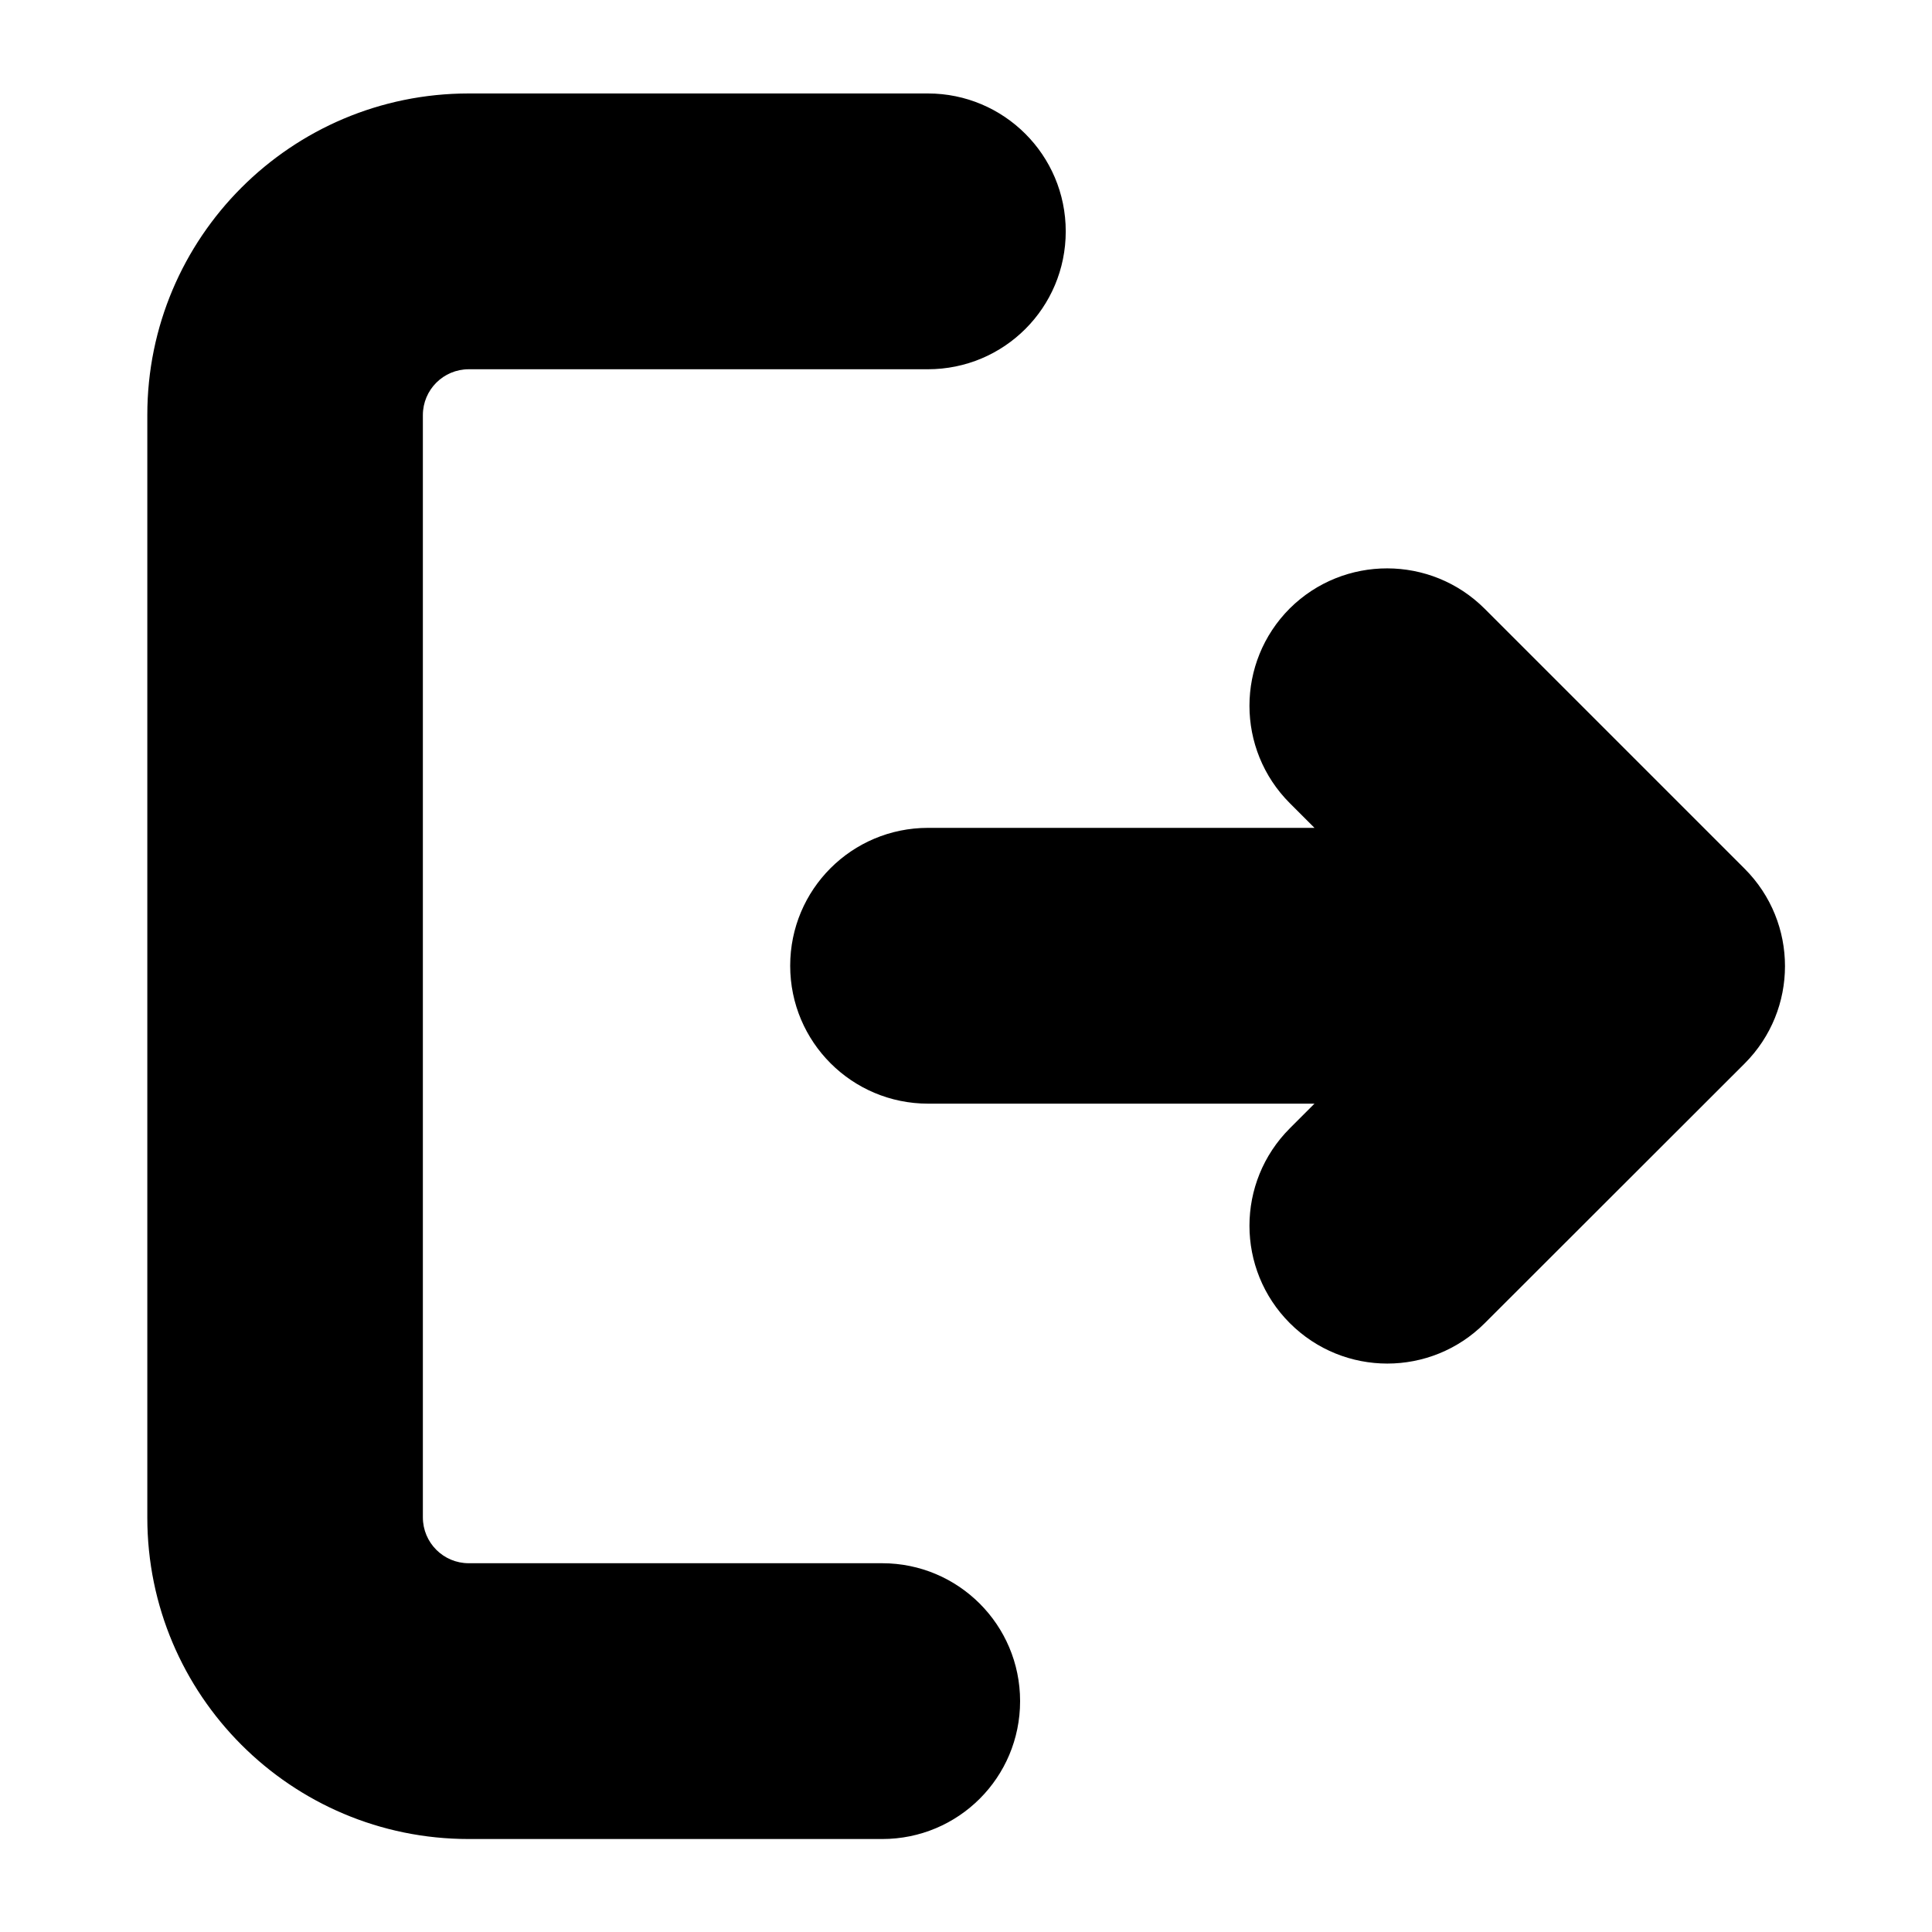
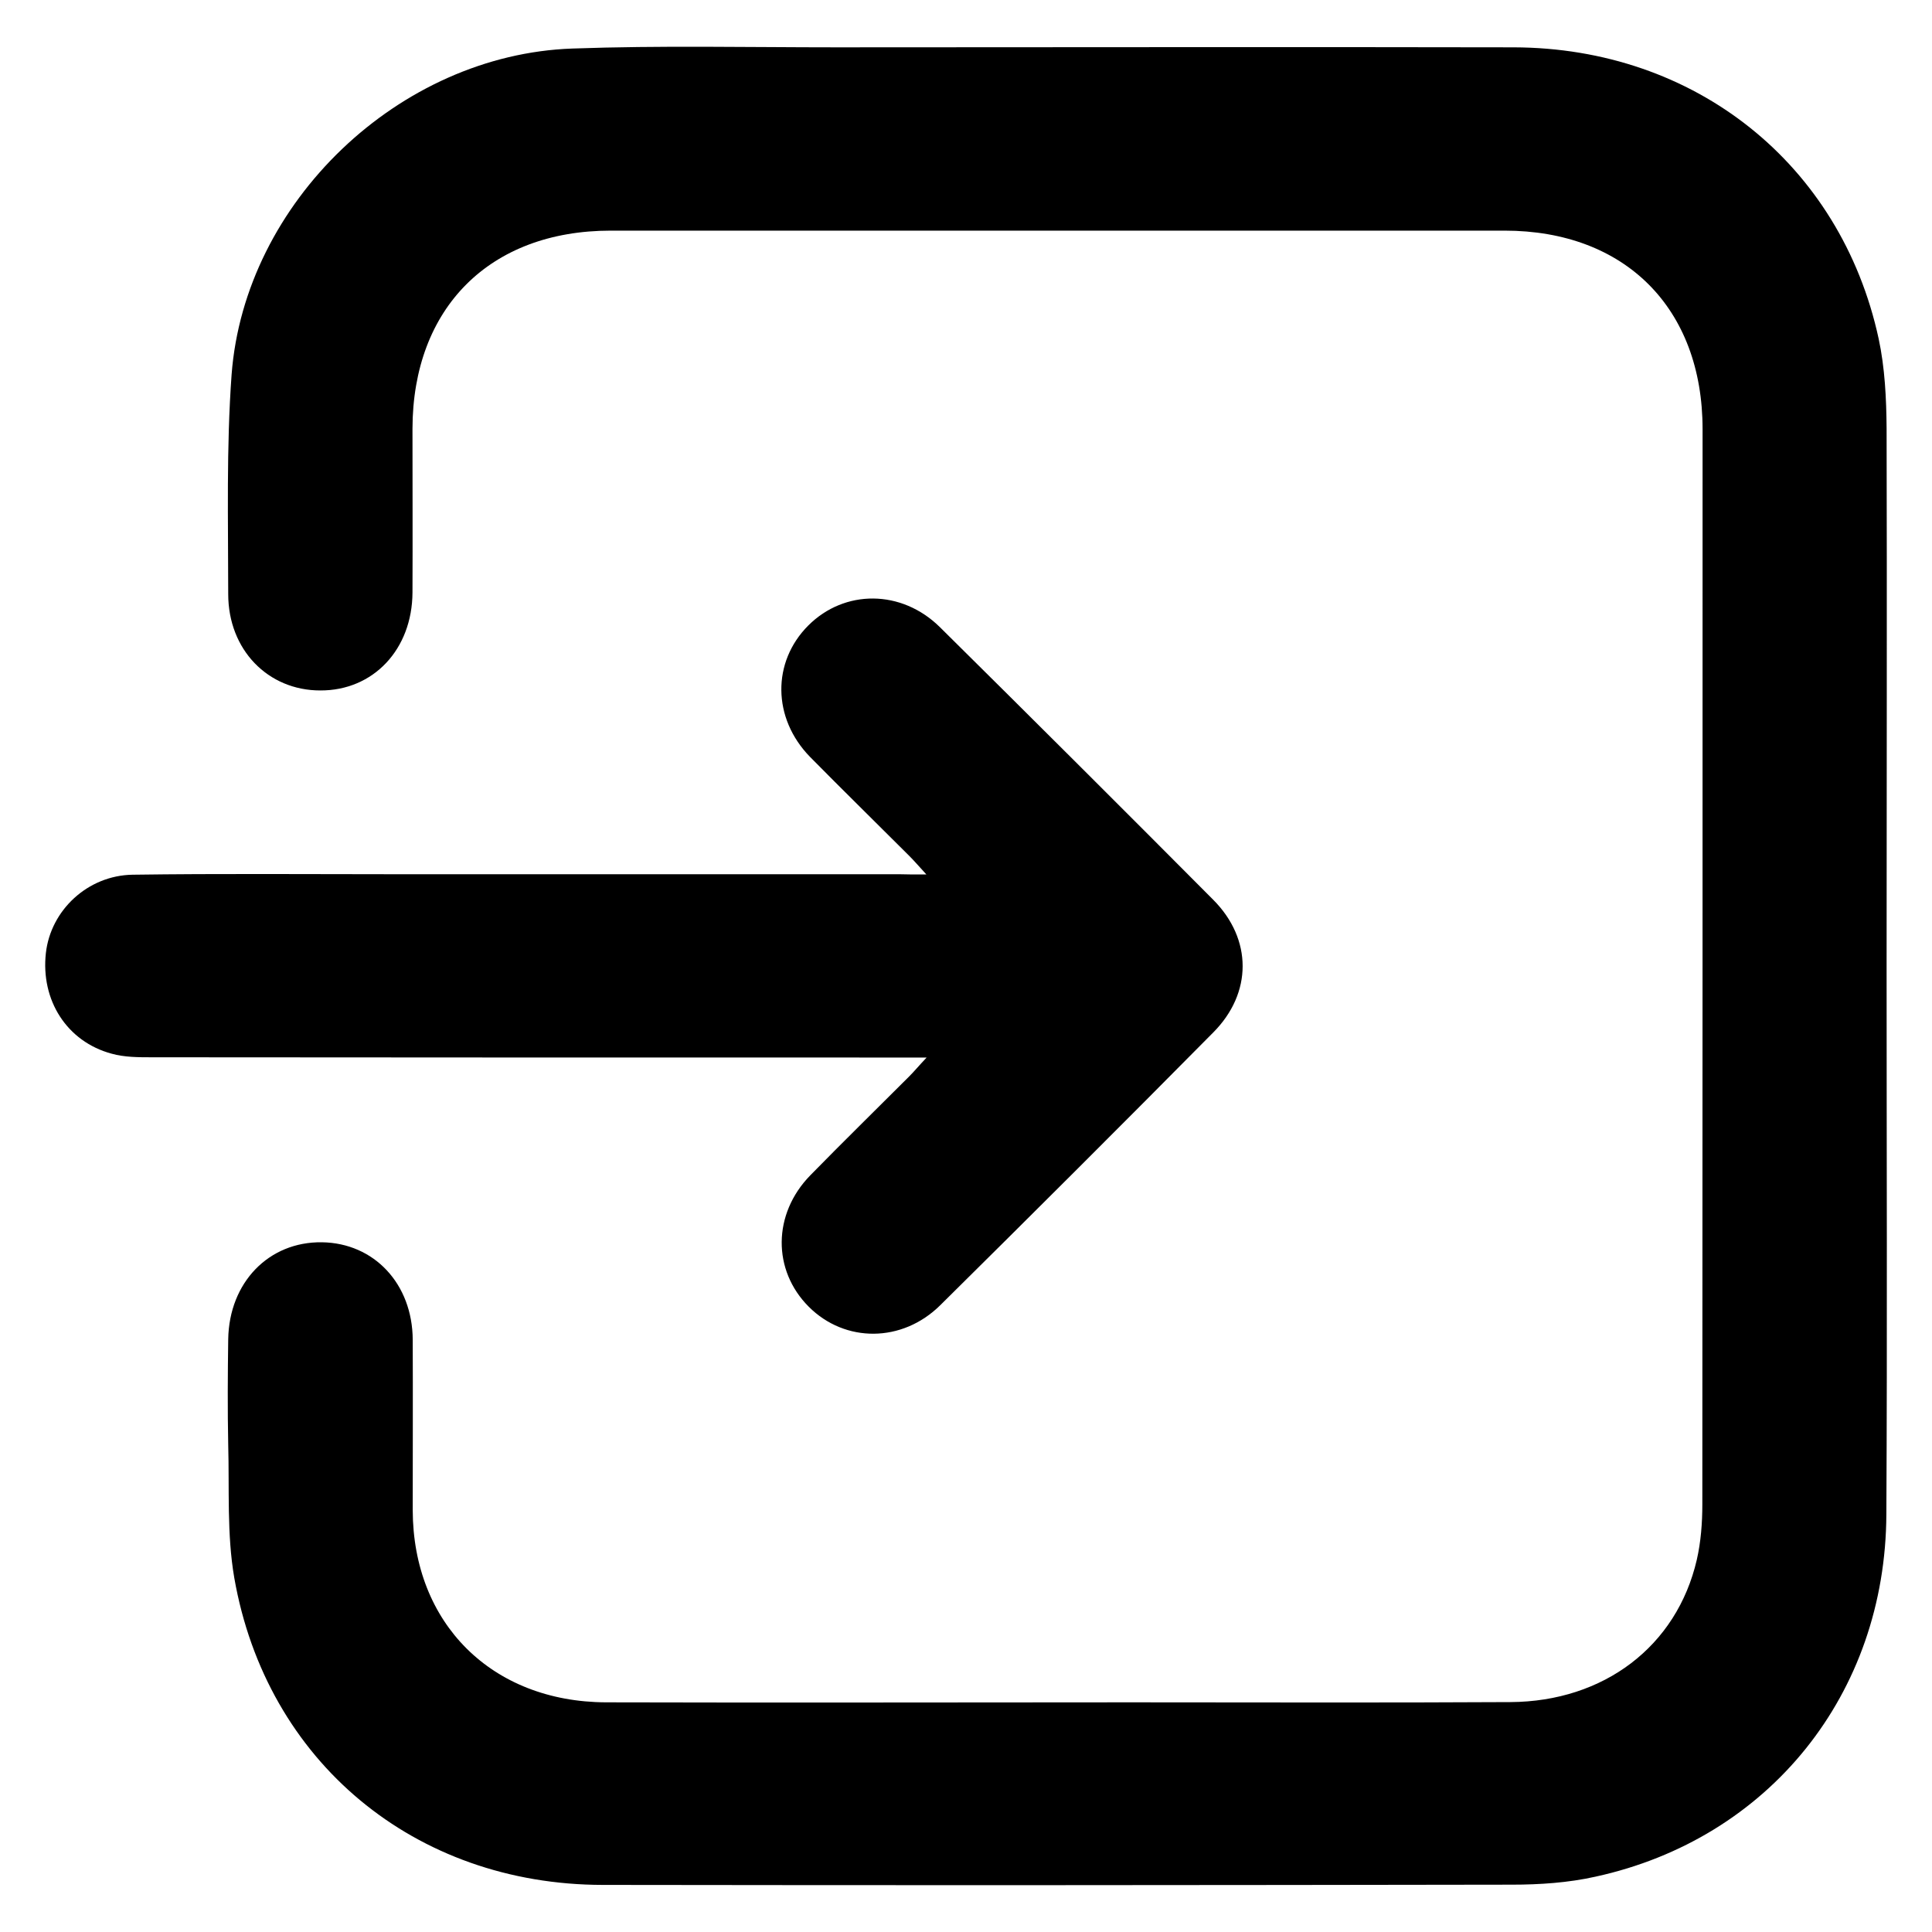
- <svg xmlns="http://www.w3.org/2000/svg" version="1.1" x="0px" y="0px" viewBox="0 0 800 800" style="enable-background:new 0 0 800 800;" xml:space="preserve">
-   <path id="形状结合" d="M384.2,38.7c31.5,0,57.1,25.5,57.1,57.1s-25.5,57.1-57.1,57.1l0,0H194.1c-10.5,0-19,8.5-19,19l0,0v456.4  c0,10.5,8.5,19,19,19l0,0h171.2c31.5,0,57.1,25.5,57.1,57.1s-25.5,57.1-57.1,57.1l0,0H194.1c-73.5,0-133.1-59.6-133.1-133.1l0,0  V171.8c0-73.5,59.6-133.1,133.1-133.1l0,0H384.2z M614.8,252.1l107.6,107.6c22.3,22.3,22.3,58.4,0,80.7L614.8,547.9  c-22.3,22.3-58.4,22.3-80.7,0c-22.3-22.3-22.3-58.4,0-80.7l10.2-10.2h-160c-31.5,0-57.1-25.5-57.1-57.1s25.5-57.1,57.1-57.1h160  l-10.2-10.2c-22.3-22.3-22.3-58.4,0-80.7C556.4,229.8,592.5,229.8,614.8,252.1z" />
+ <svg xmlns="http://www.w3.org/2000/svg" version="1.1" id="Capa_1" x="0px" y="0px" viewBox="0 0 800 800" style="enable-background:new 0 0 800 800;" xml:space="preserve">
+   <g>
+     <path d="M781.2,400.4c0,75.5,0.3,151.1-0.1,226.6c-0.3,74.4-48.5,134.4-120.5,150.1c-11.2,2.5-23,3.3-34.6,3.3   c-125.5,0.2-250.9,0.3-376.4,0.1c-77.8-0.1-139.3-51-152.6-127.2c-3.1-18-2-36.7-2.5-55.1c-0.3-14.6-0.2-29.1,0-43.7   c0.4-23.5,16.8-40.4,38.8-40.1c21.6,0.3,37.5,17.2,37.6,40.4c0.1,23.5,0,47,0,70.5c0.1,46.9,32.7,79.4,80,79.6   c72.4,0.2,144.8,0,217.2,0c52.4,0,104.9,0.2,157.3-0.1c38.7-0.2,68.9-23.1,77.2-58.9c1.7-7.4,2.3-15.3,2.3-23   c0.1-148.4,0.1-296.8,0.1-445.2c0-50.1-32.1-82.2-82-82.2c-123.4,0-246.7,0-370.1,0c-50.1,0-82,32-82.1,82c0,22.6,0.1,45.2,0,67.8   c-0.1,23.6-16.2,40.7-38.2,40.6c-21.6,0-38.1-16.8-38.1-39.9c0-30.3-0.8-60.7,1.4-90.9C101.3,83.7,165.3,22.6,237,20.1   c36.3-1.3,72.7-0.5,109.1-0.5c93.6,0,187.1-0.2,280.7,0c75.1,0.2,135.4,48.3,151.1,120.6c2.6,12.1,3.2,24.8,3.3,37.2   C781.4,251.7,781.2,326,781.2,400.4z" />
+     <path d="M383.6,362.1c-3.3-3.6-5.1-5.7-7.1-7.7c-13.7-13.7-27.5-27.2-41.1-41c-15.6-16-15.8-39.3-0.7-54.4c15-15,38.6-15,54.5,0.7   c37.9,37.5,75.6,75.1,113.2,112.9c16.2,16.3,16.2,38.6,0,54.9C465,465.3,427.2,503,389.4,540.4c-15.8,15.7-39.5,15.7-54.5,0.7   c-15.1-15.1-15-38.4,0.6-54.4c13.5-13.8,27.4-27.4,41-41c2-2,3.8-4.2,7.2-7.8c-5.1,0-8.3,0-11.4,0c-103.1,0-206.2,0-309.3-0.1   c-5.6,0-11.5,0-16.8-1.5c-18.5-5-29.4-22.1-27.2-41.7c2-17.7,17.3-32.1,35.9-32.4c35.8-0.5,71.5-0.2,107.3-0.2   c70,0,140.1,0,210.1,0C375.3,362.1,378.5,362.1,383.6,362.1z" />
+   </g>
</svg>
